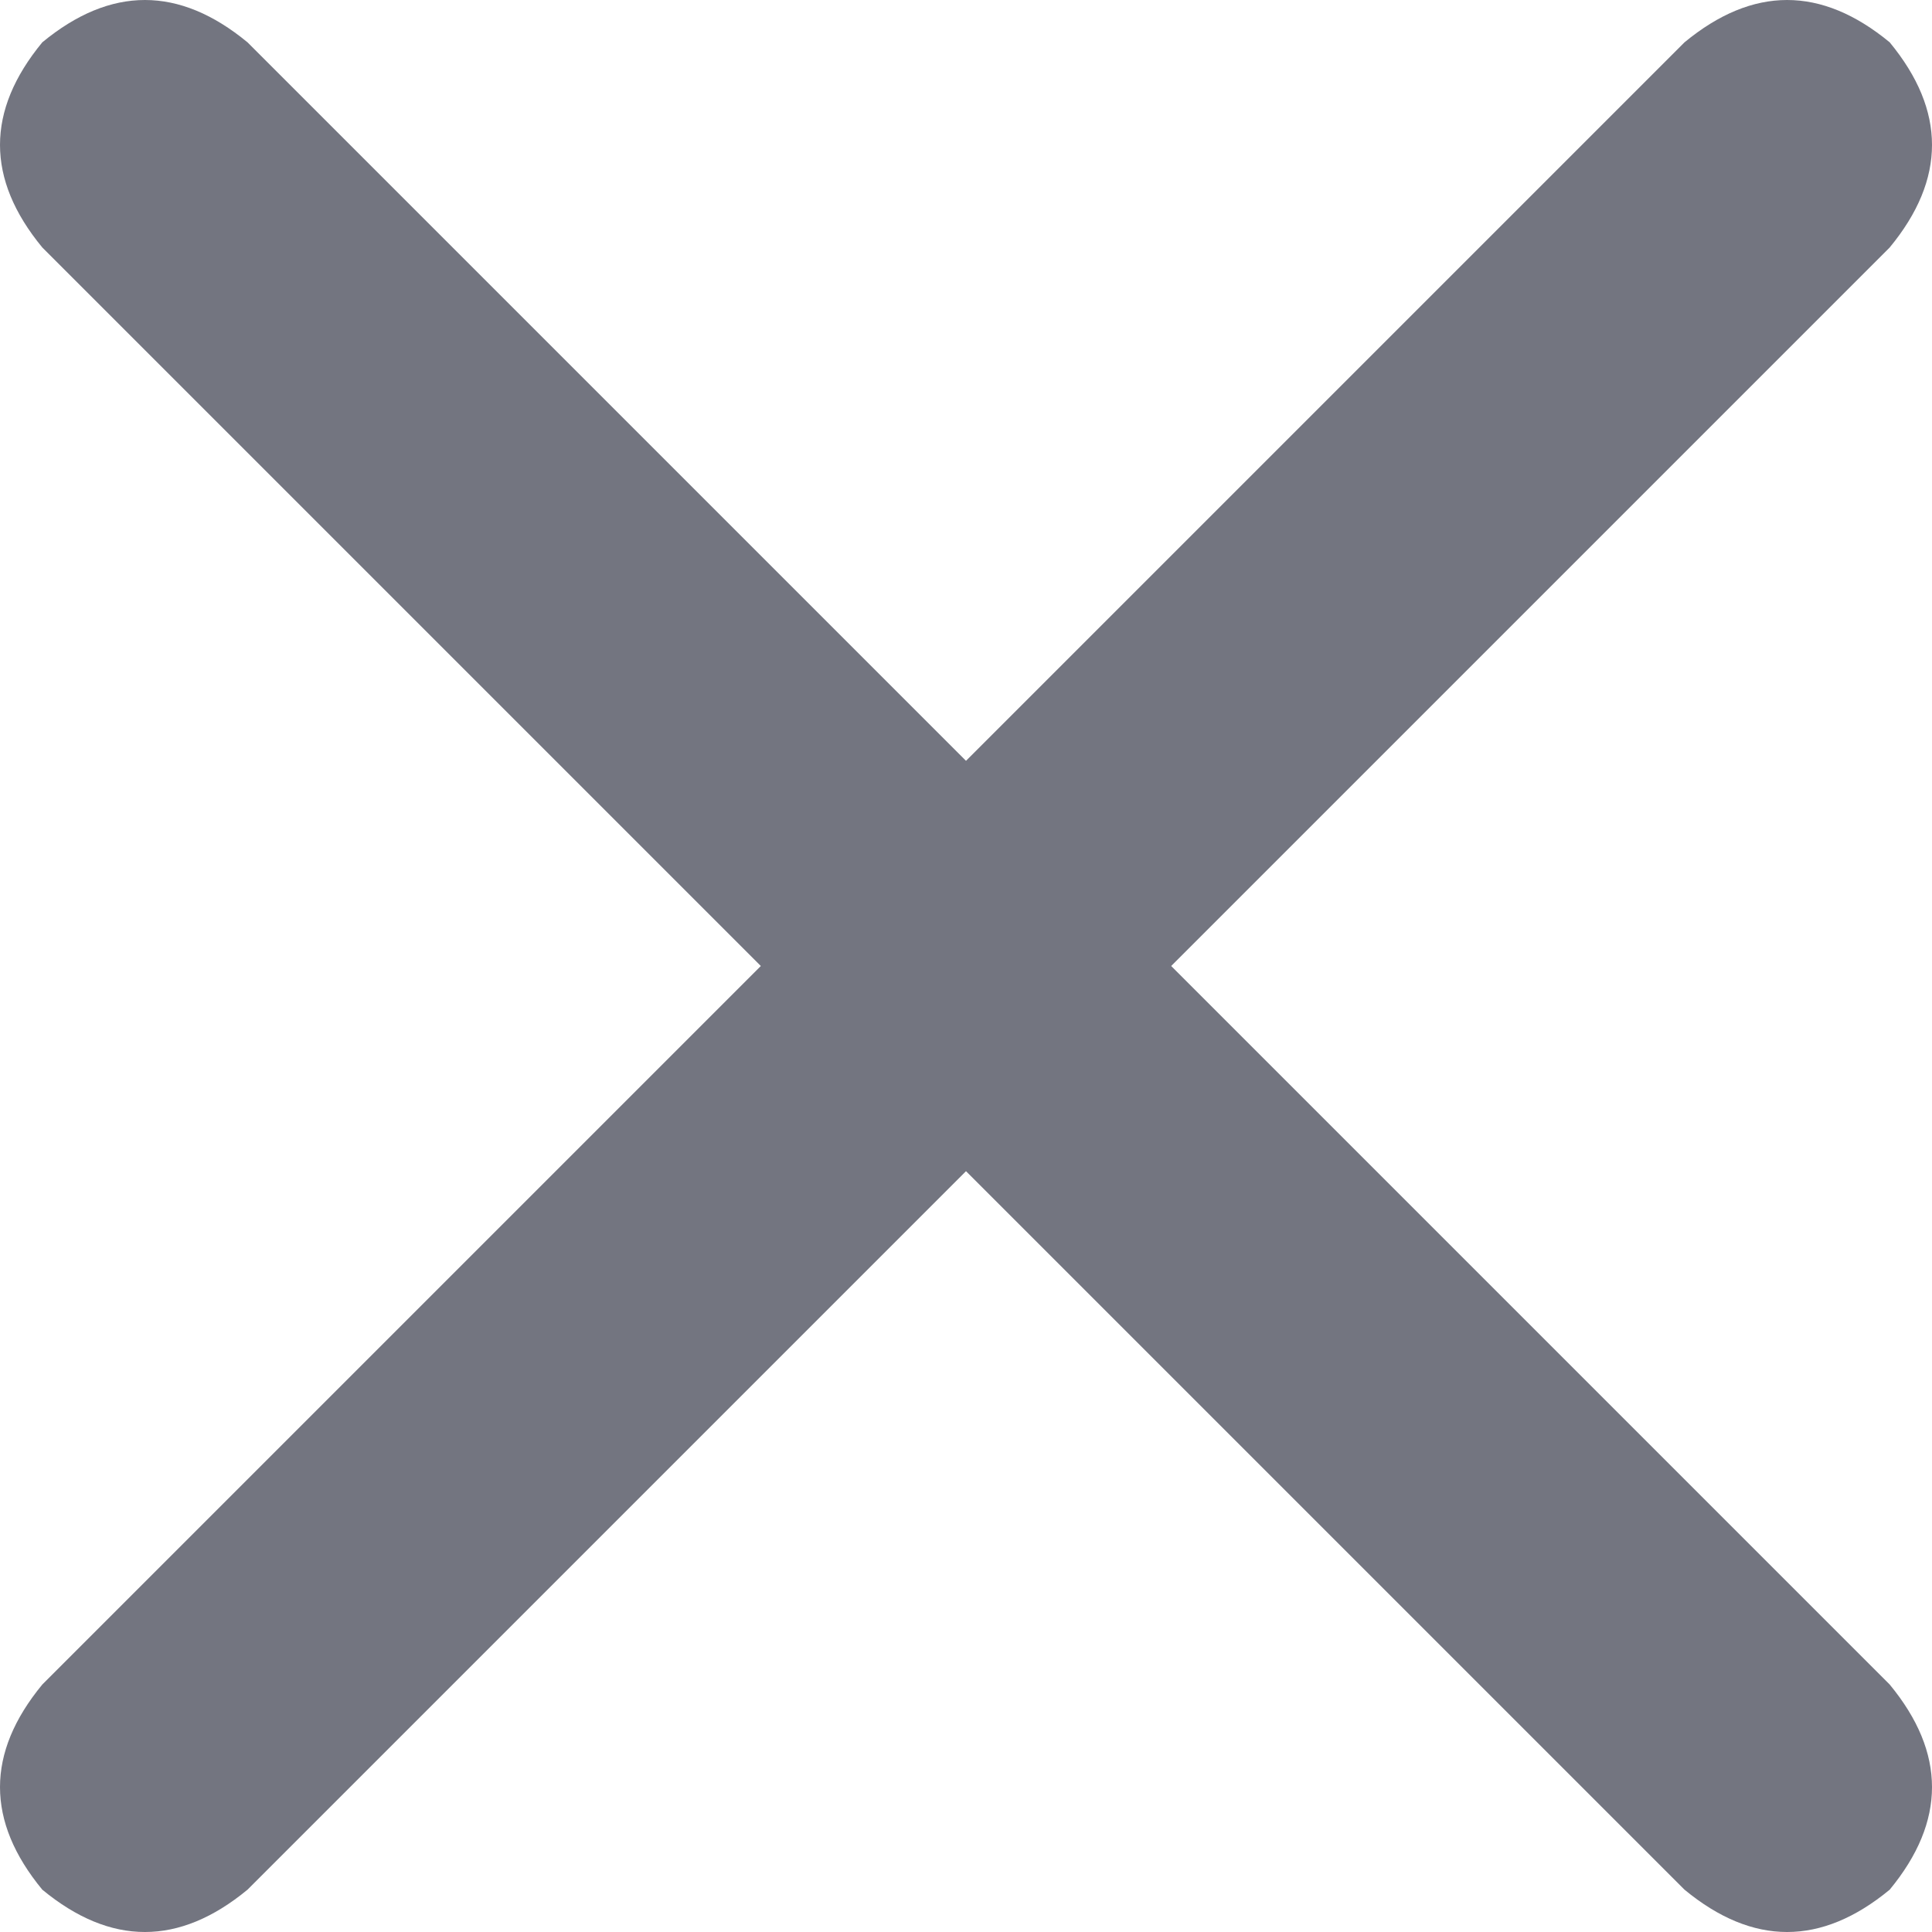
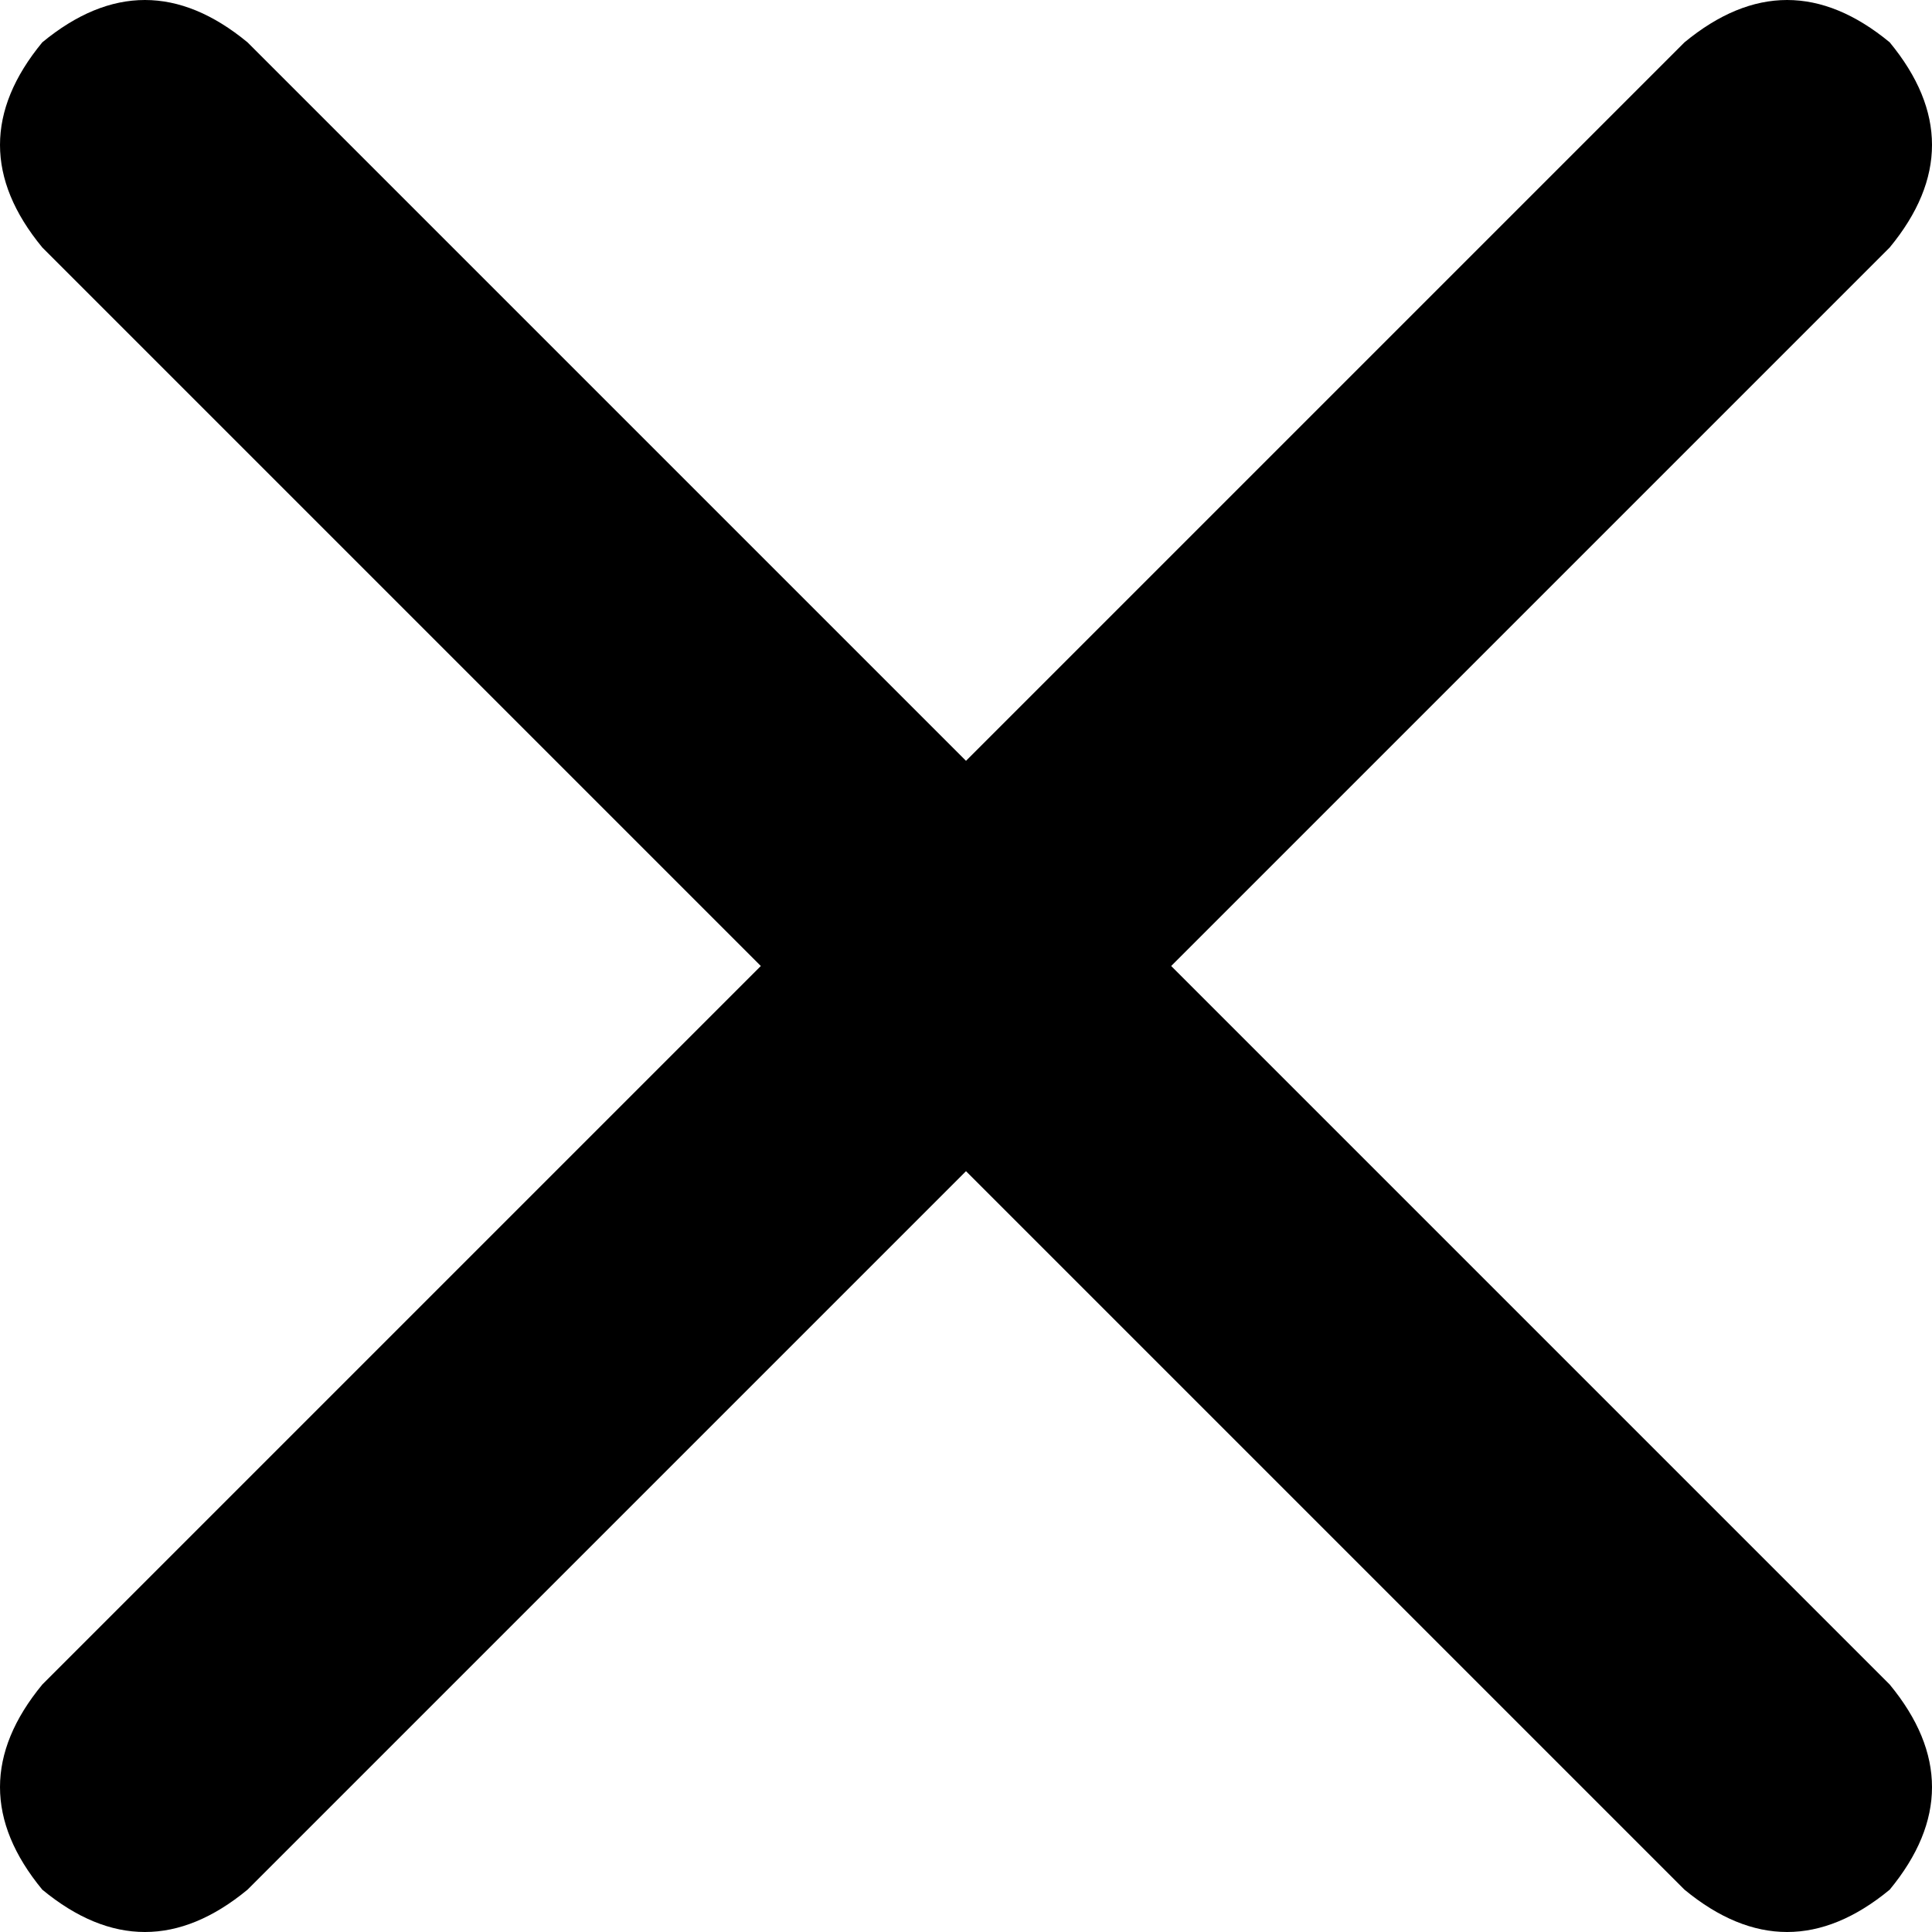
- <svg xmlns="http://www.w3.org/2000/svg" width="10" height="10" viewBox="0 0 10 10" fill="none">
-   <path d="M9.781 1.281L6.062 5L9.781 8.719C10.073 9.073 10.073 9.427 9.781 9.781C9.427 10.073 9.073 10.073 8.719 9.781L5 6.062L1.281 9.781C0.927 10.073 0.573 10.073 0.219 9.781C-0.073 9.427 -0.073 9.073 0.219 8.719L3.938 5L0.219 1.281C-0.073 0.927 -0.073 0.573 0.219 0.219C0.573 -0.073 0.927 -0.073 1.281 0.219L5 3.938L8.719 0.219C9.073 -0.073 9.427 -0.073 9.781 0.219C10.073 0.573 10.073 0.927 9.781 1.281Z" fill="#737580" />
+ <svg xmlns="http://www.w3.org/2000/svg" width="10" height="10" viewBox="0 0 10 10">
+   <path d="M9.781 1.281L6.062 5L9.781 8.719C10.073 9.073 10.073 9.427 9.781 9.781C9.427 10.073 9.073 10.073 8.719 9.781L5 6.062L1.281 9.781C0.927 10.073 0.573 10.073 0.219 9.781C-0.073 9.427 -0.073 9.073 0.219 8.719L3.938 5L0.219 1.281C-0.073 0.927 -0.073 0.573 0.219 0.219C0.573 -0.073 0.927 -0.073 1.281 0.219L5 3.938L8.719 0.219C9.073 -0.073 9.427 -0.073 9.781 0.219C10.073 0.573 10.073 0.927 9.781 1.281Z" />
</svg>
